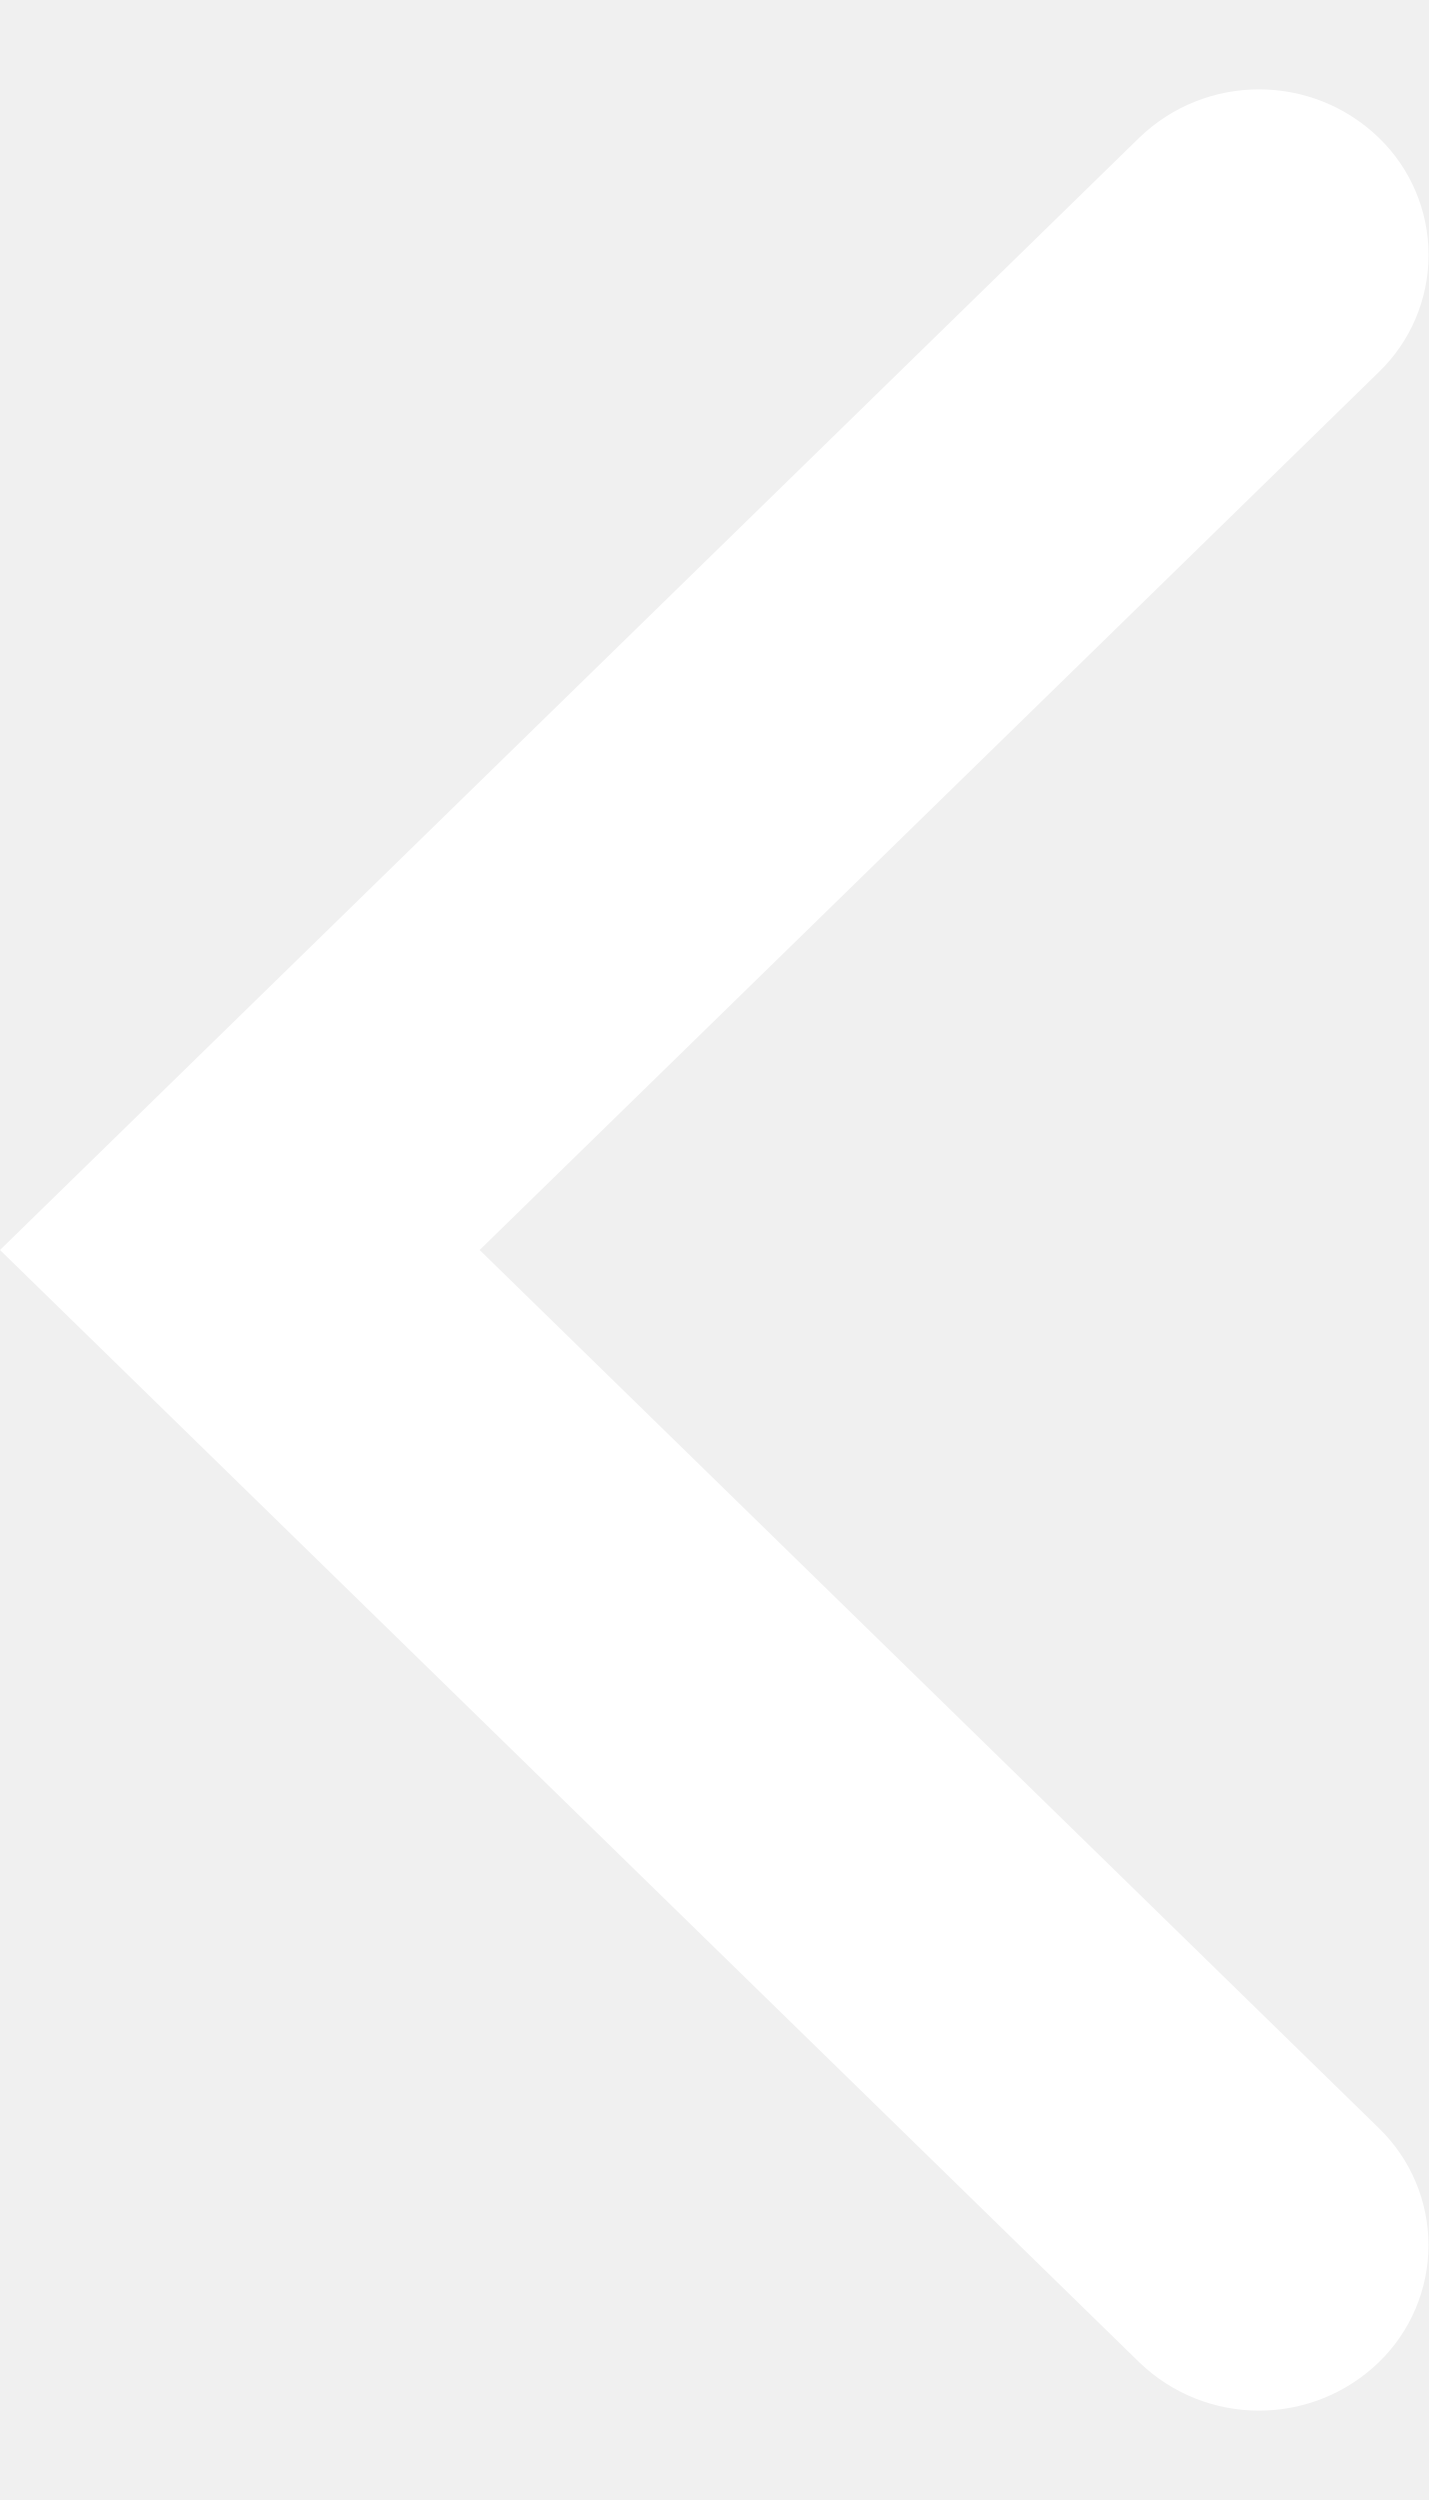
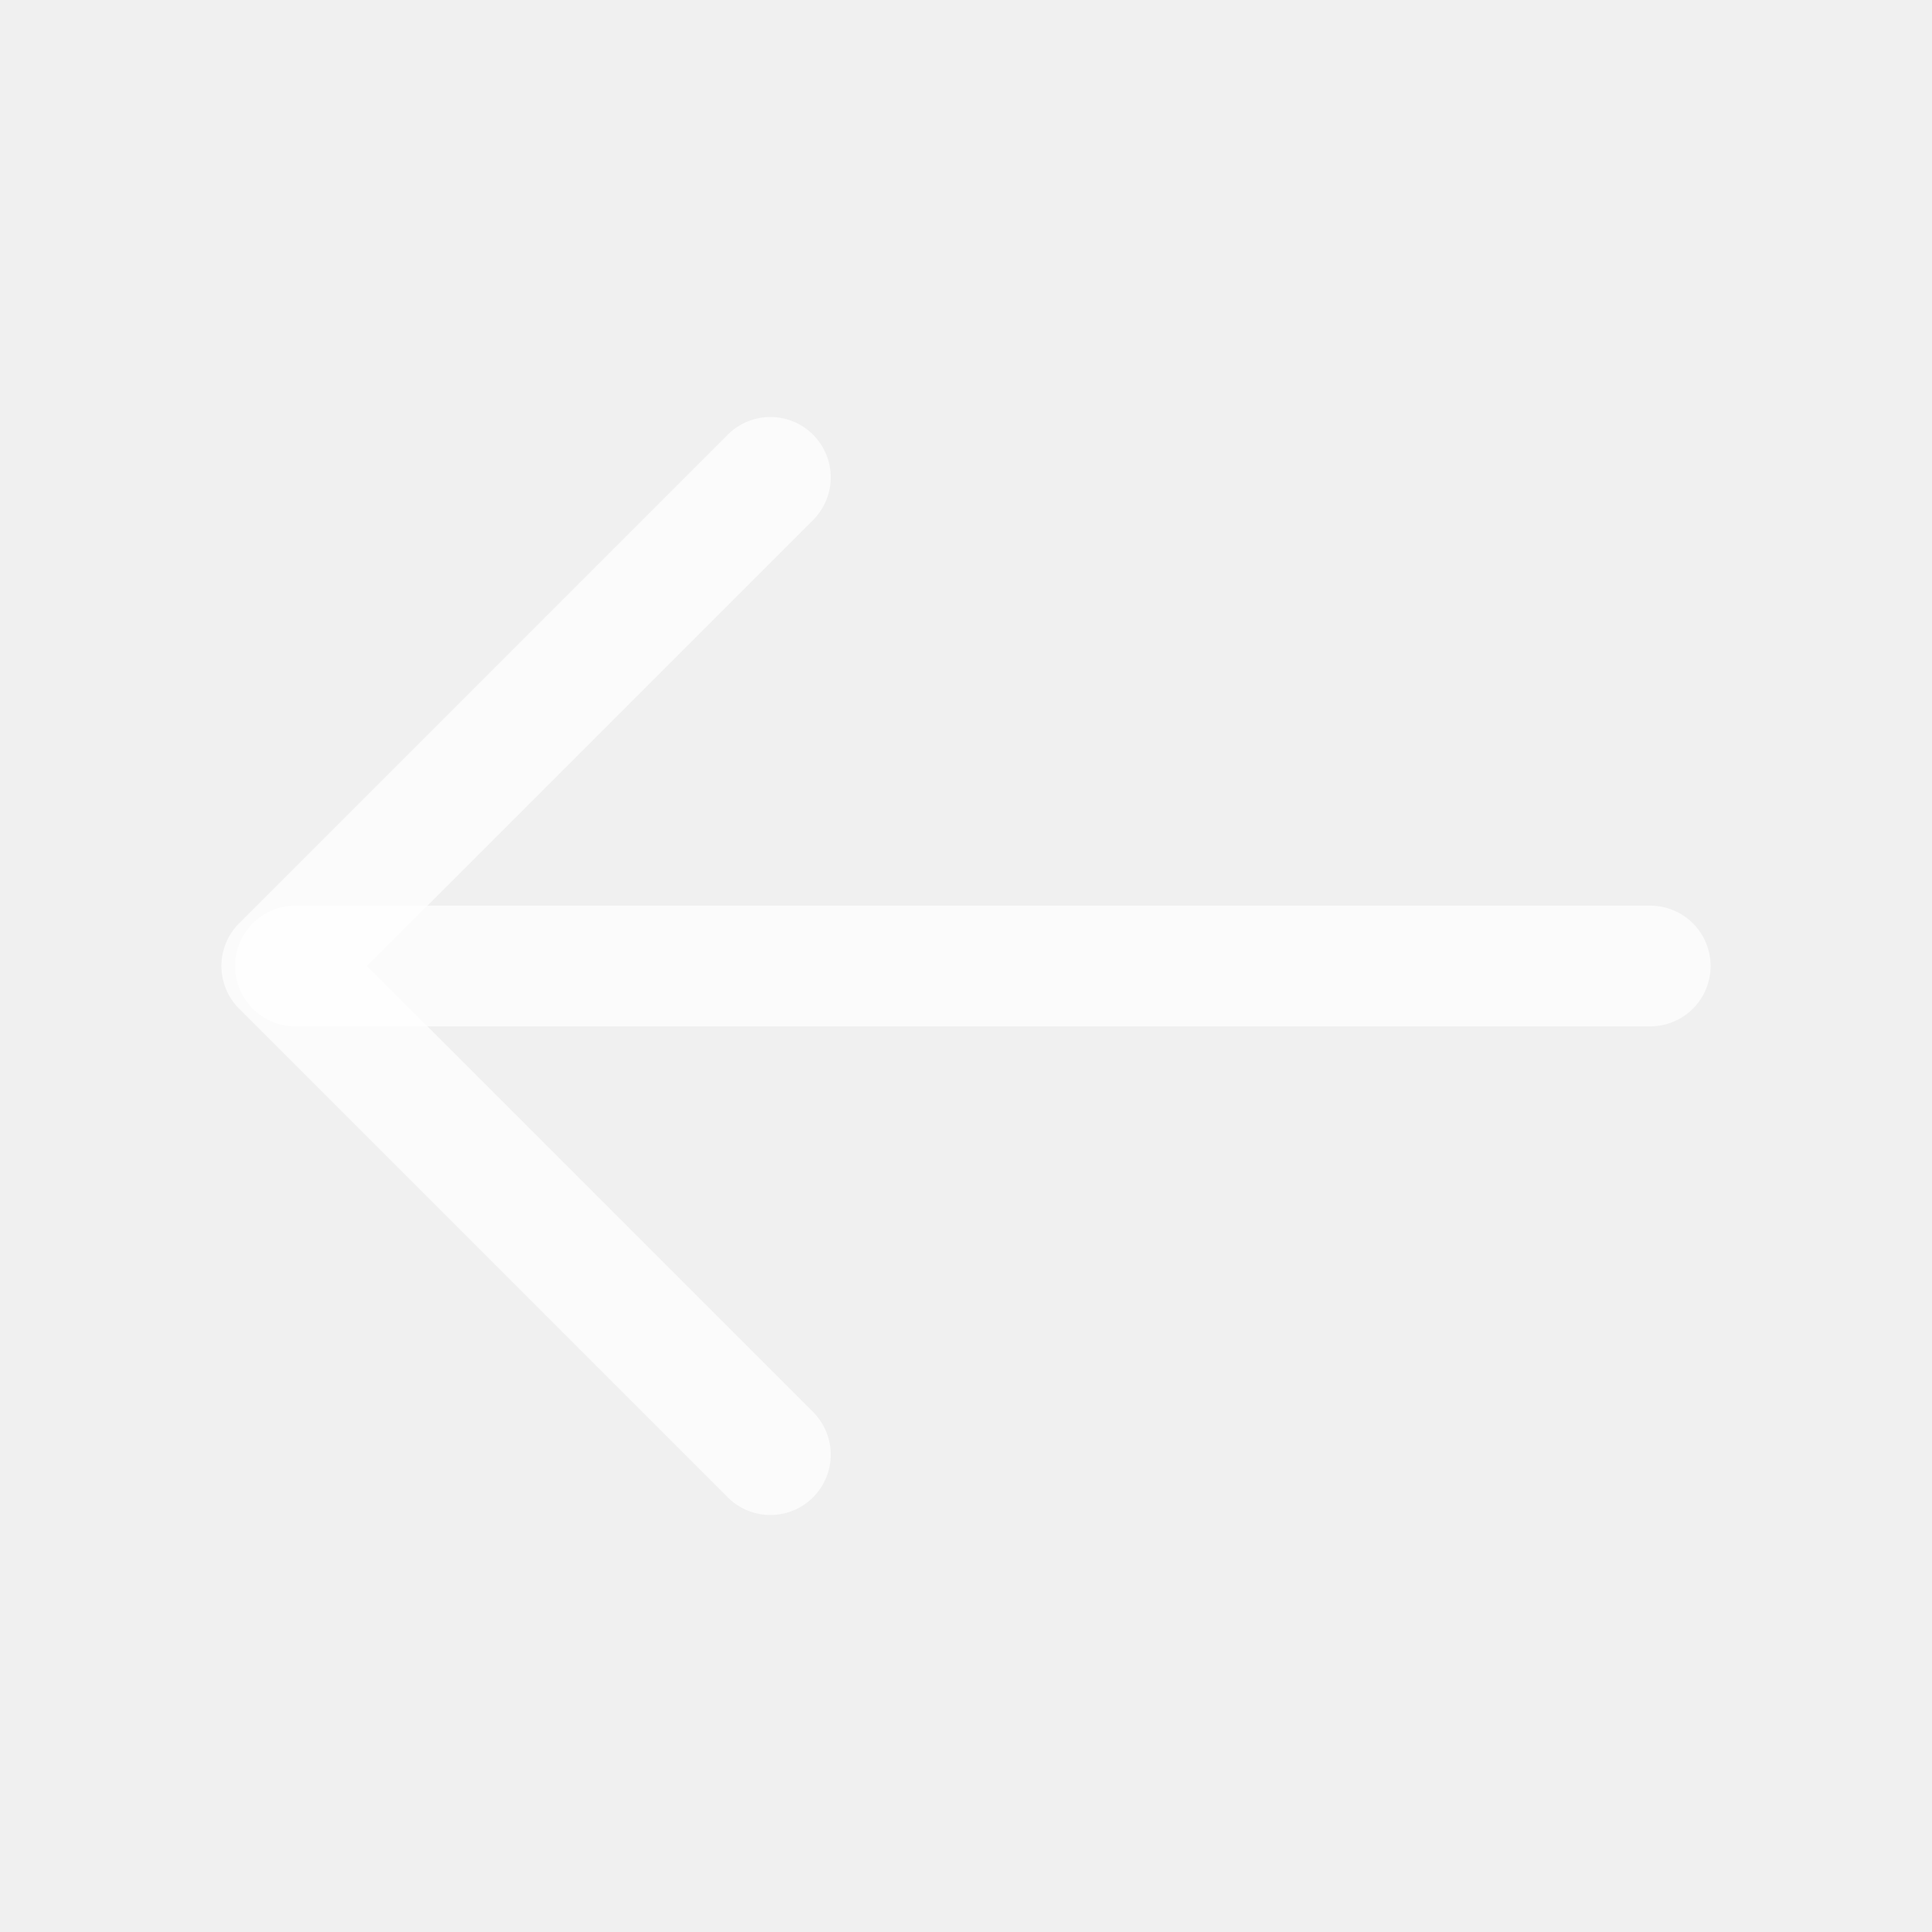
- <svg xmlns="http://www.w3.org/2000/svg" width="8" height="14" viewBox="0 0 8 14">
-   <g fill="none" fill-rule="evenodd">
-     <path d="M0-5h8v24H0z" />
-     <path fill="#FFF" d="M0 7l6.379 6.228a.966.966 0 0 0 1.343 0 .912.912 0 0 0 0-1.31L2.686 7l5.036-4.917a.912.912 0 0 0 0-1.311.966.966 0 0 0-1.343 0L0 7z" />
-   </g>
+ <svg xmlns="http://www.w3.org/2000/svg" width="24" height="24" viewBox="0 0 24 24" fill="none">
+   <path d="M9.57 5.93L3.5 12L9.57 18.07" stroke="white" stroke-opacity="0.7" stroke-width="1.5" stroke-miterlimit="10" stroke-linecap="round" stroke-linejoin="round" />
+   <path d="M20.5 12H3.67" stroke="white" stroke-opacity="0.7" stroke-width="1.5" stroke-miterlimit="10" stroke-linecap="round" stroke-linejoin="round" />
</svg>
